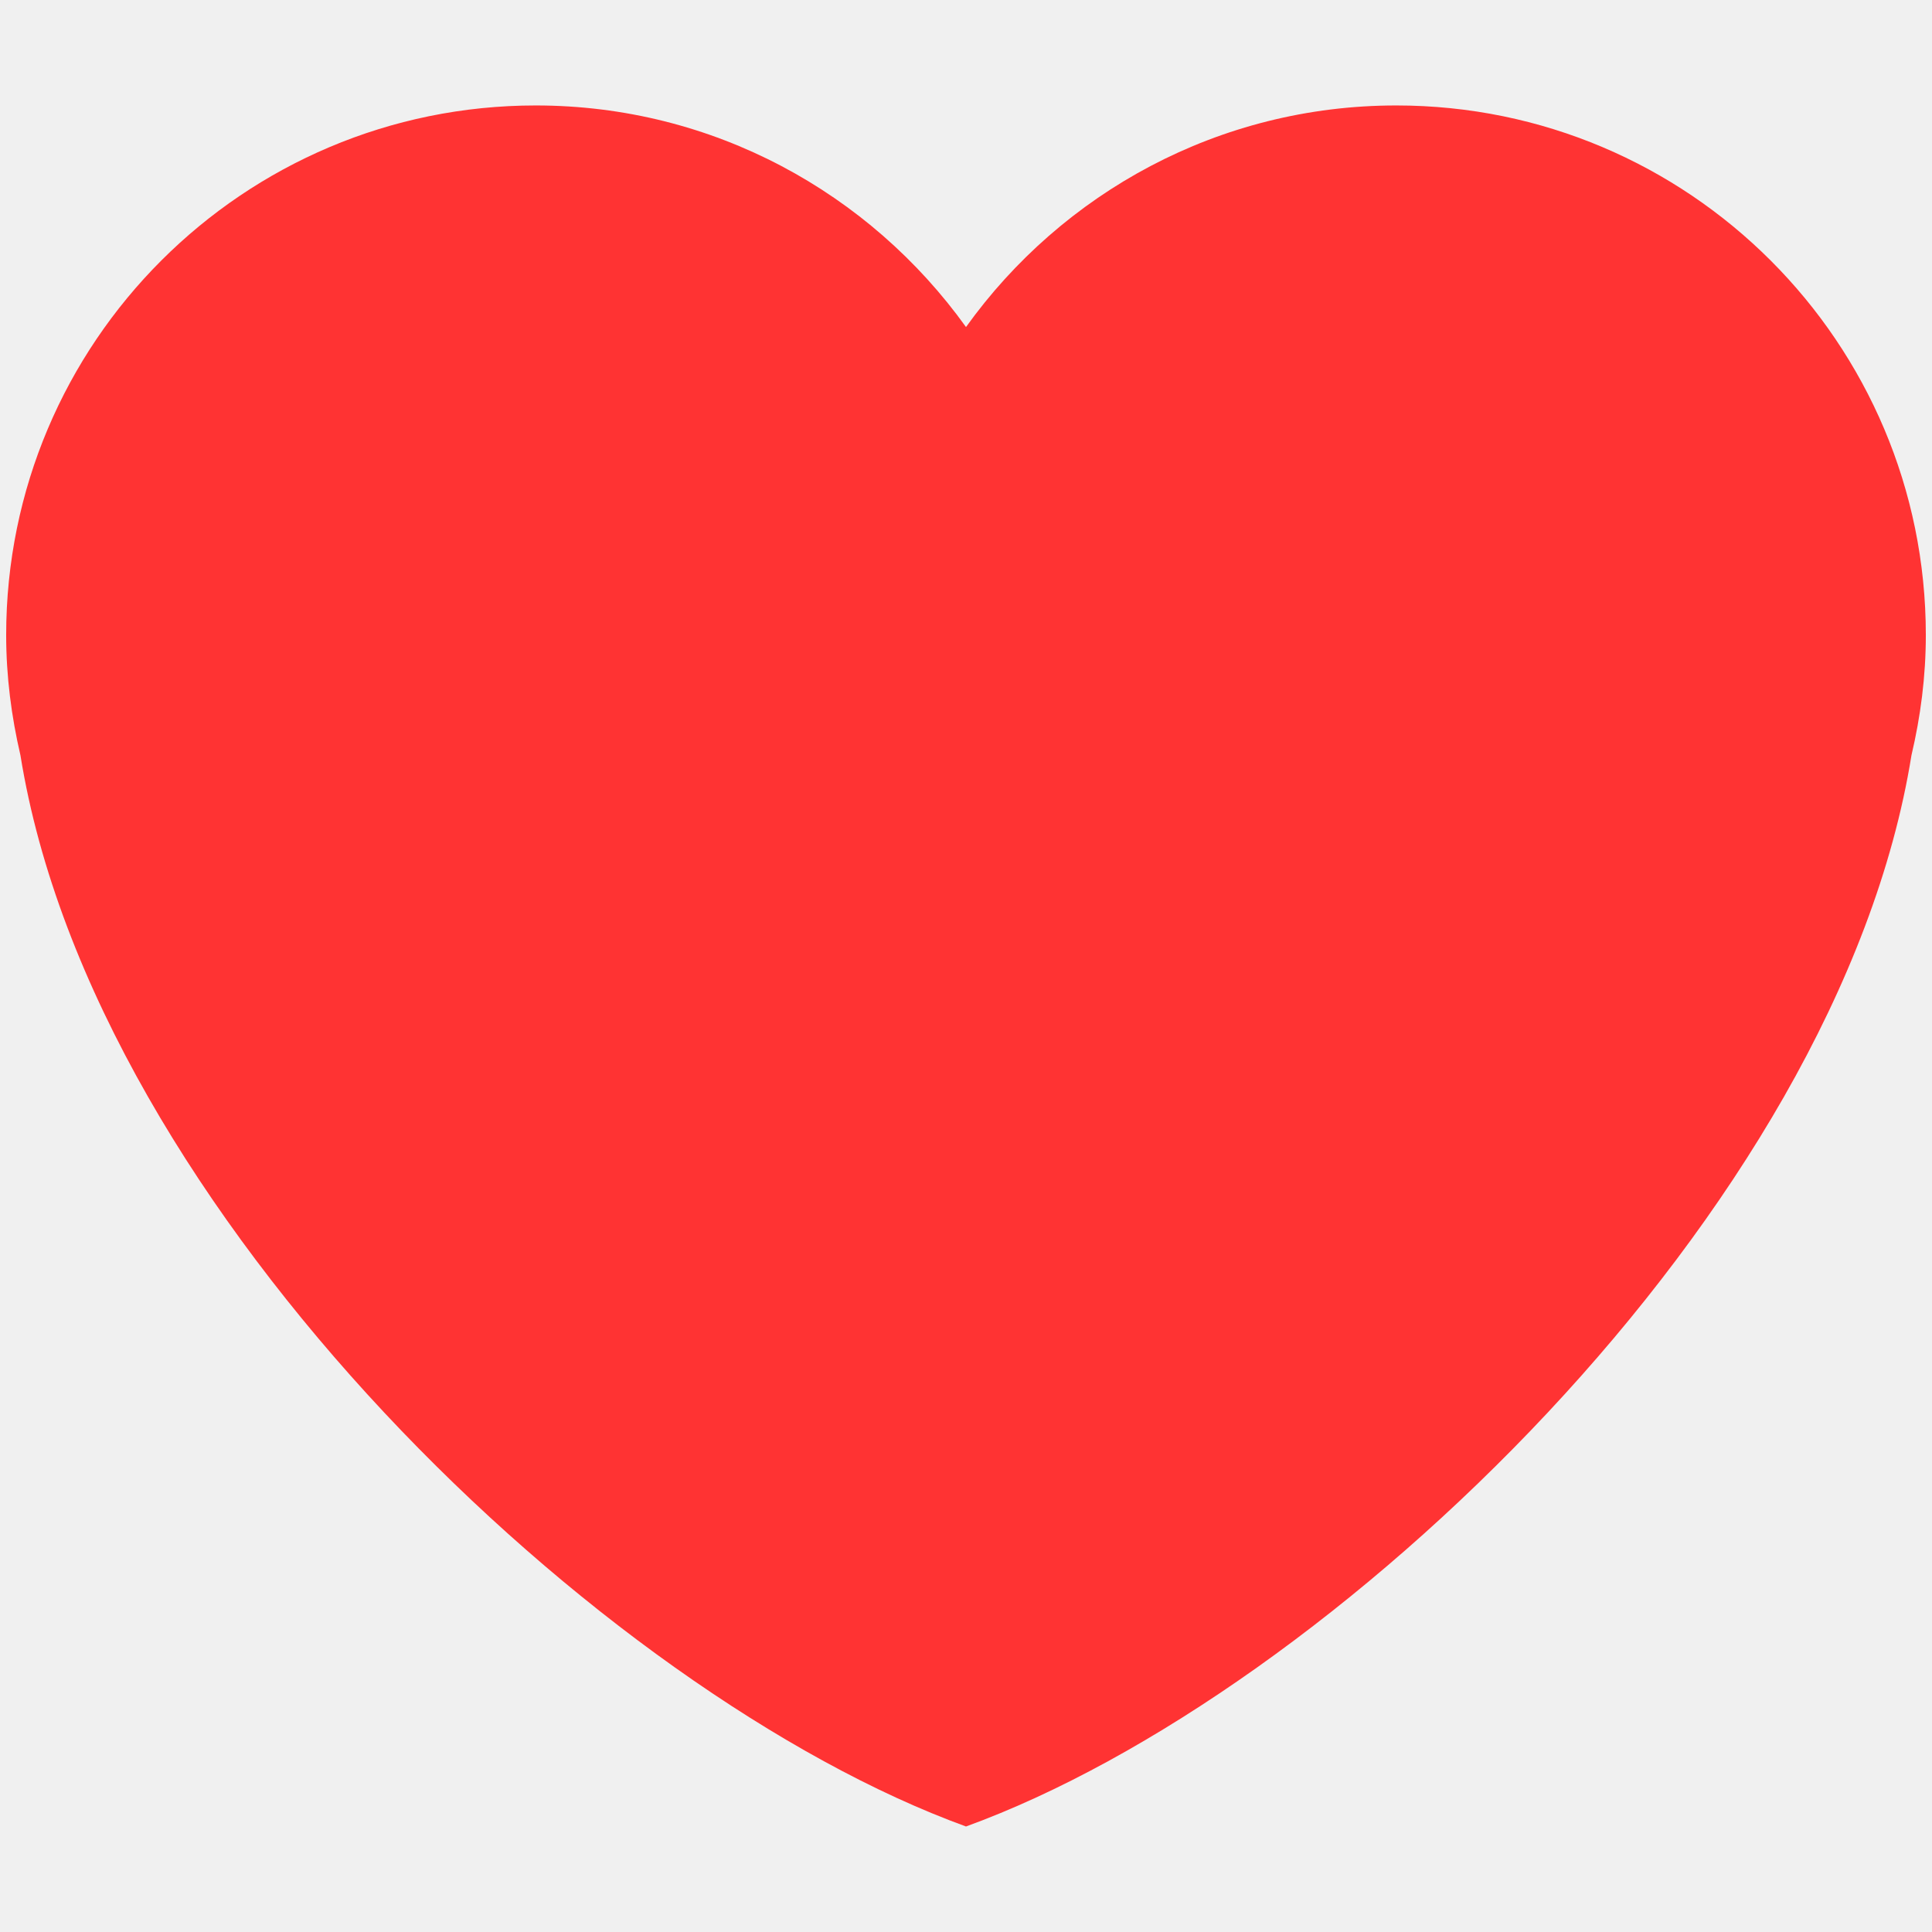
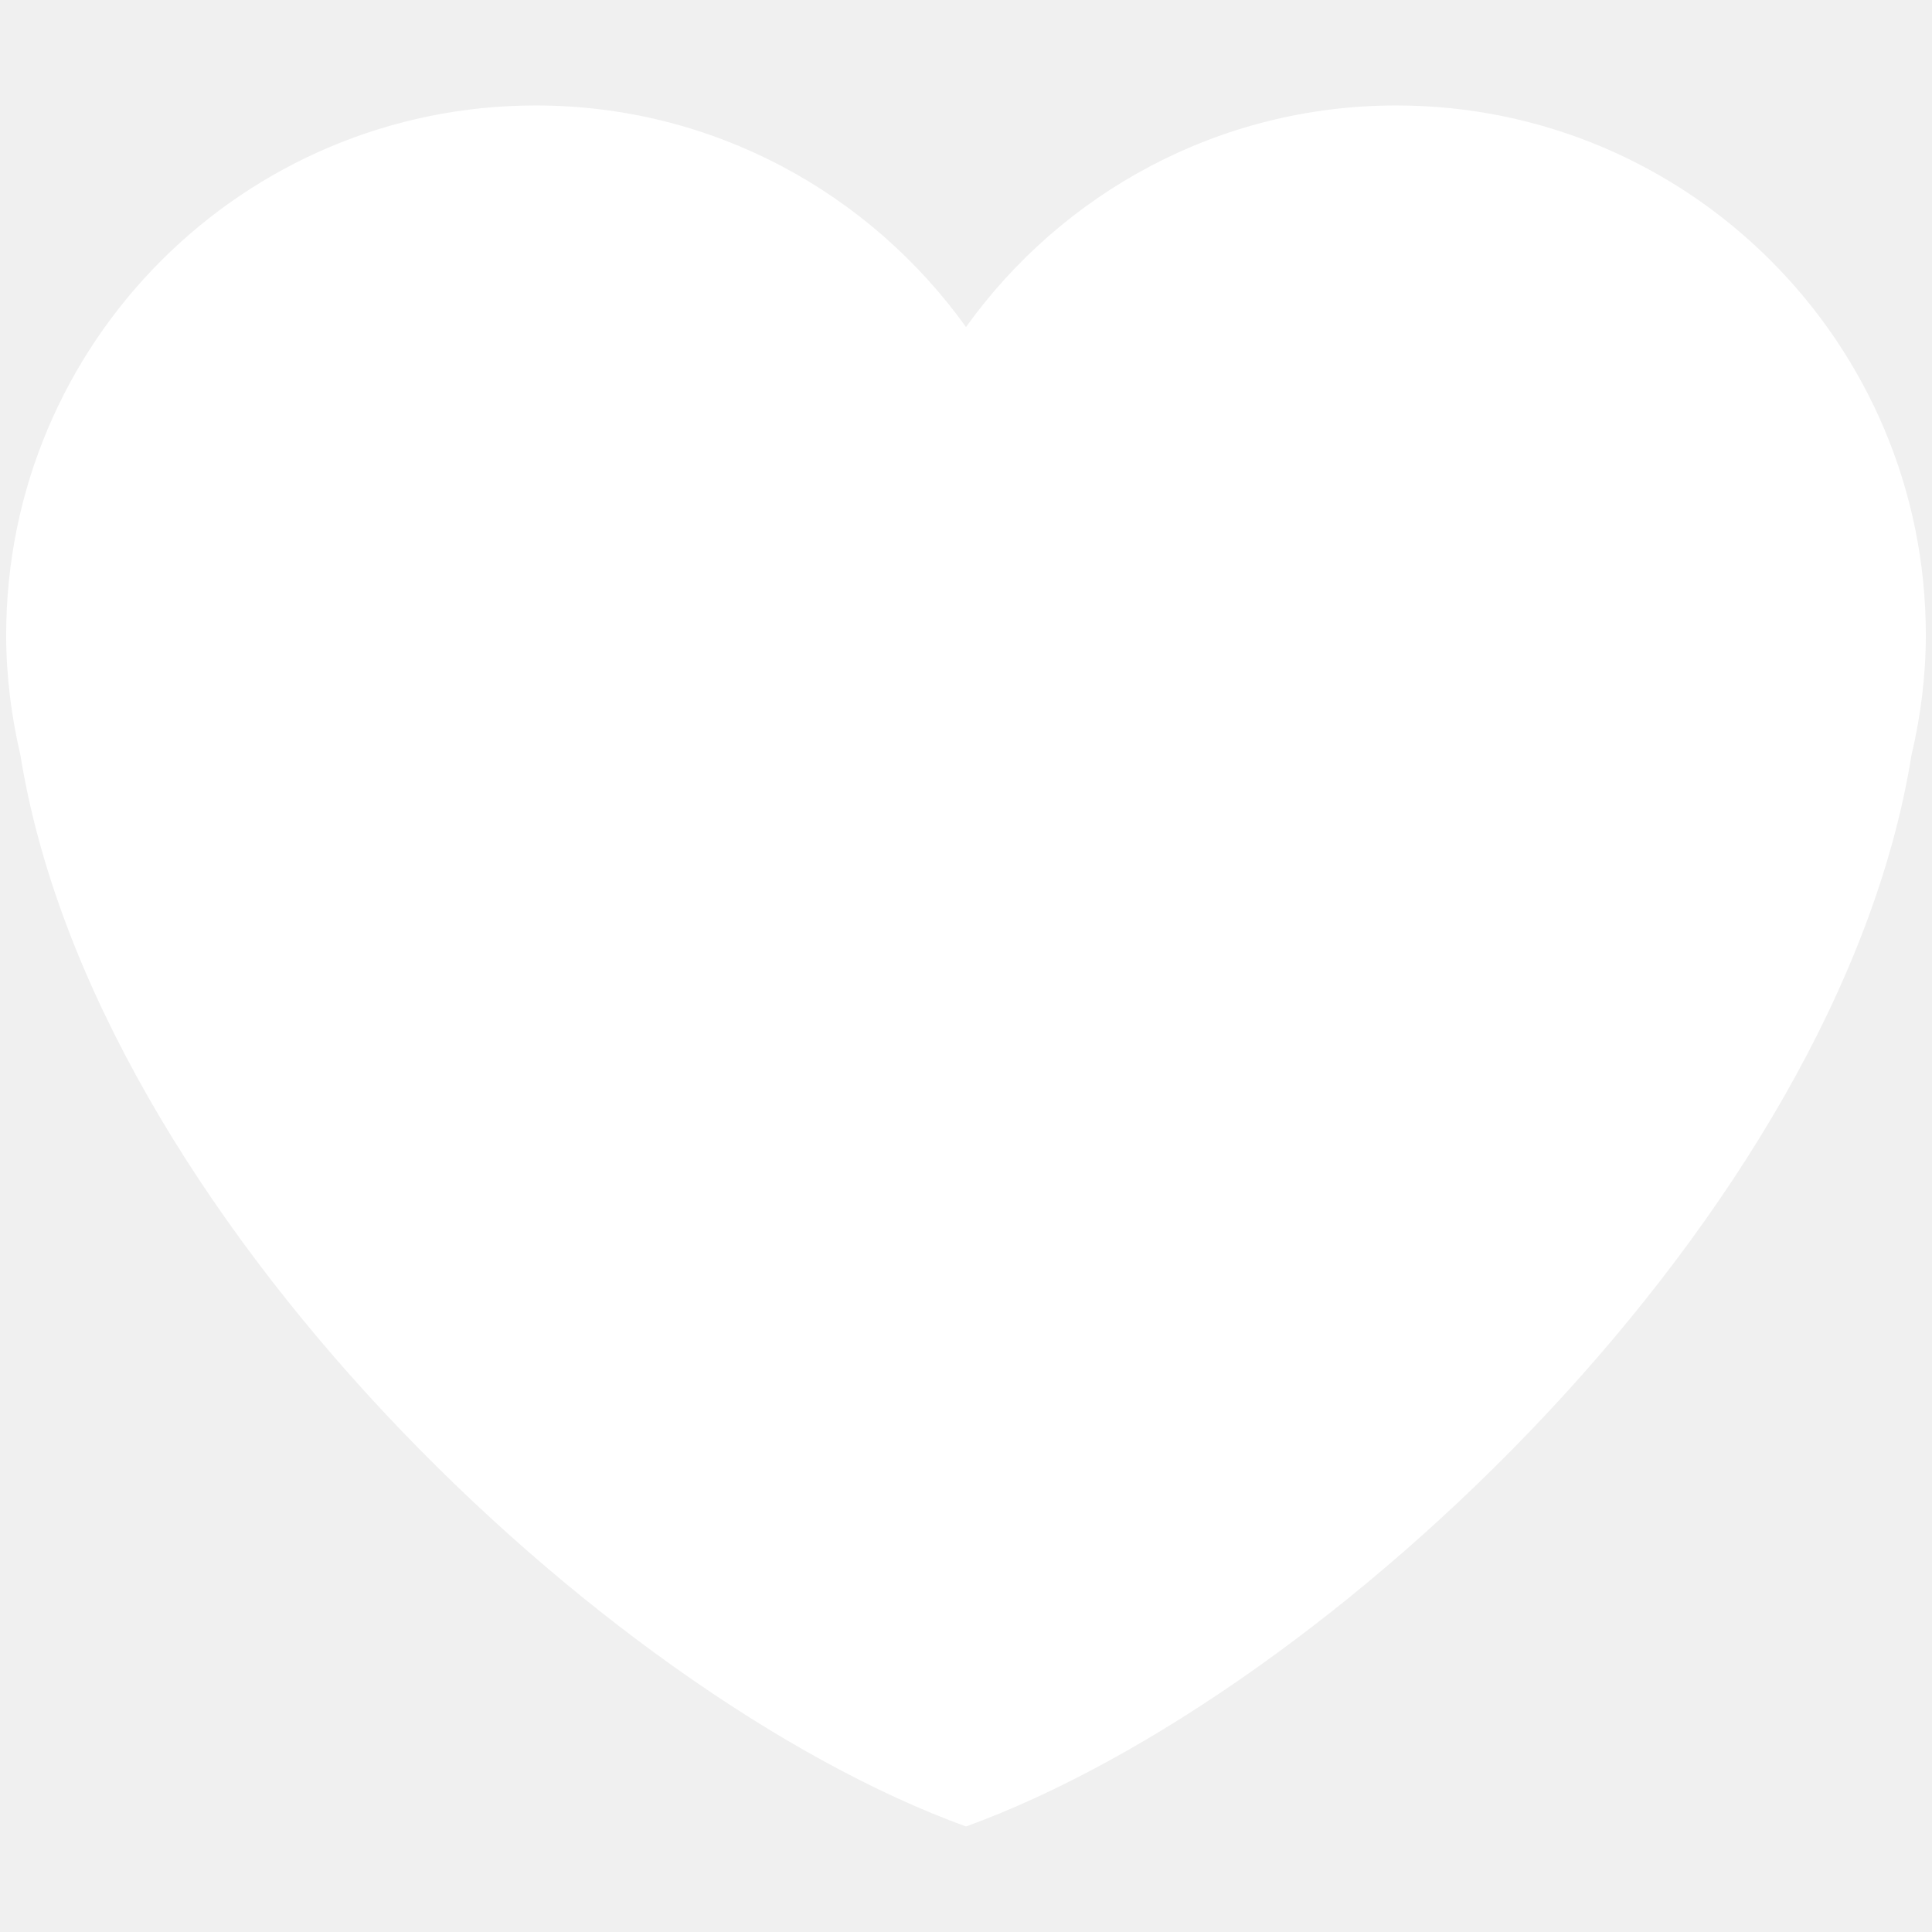
<svg xmlns="http://www.w3.org/2000/svg" viewBox="0 0 36 36">
-   <path fill="#f33" d="M35.885 11.833c0-5.45-4.418-9.868-9.867-9.868-3.308 0-6.227 1.633-8.018 4.129-1.791-2.496-4.71-4.129-8.017-4.129-5.45 0-9.868 4.417-9.868 9.868 0 .772.098 1.52.266 2.241C1.751 22.587 11.216 31.568 18 34.034c6.783-2.466 16.249-11.447 17.617-19.959.17-.721.268-1.469.268-2.242z" />
+   <path fill="#fff" d="M35.885 11.833c0-5.45-4.418-9.868-9.867-9.868-3.308 0-6.227 1.633-8.018 4.129-1.791-2.496-4.71-4.129-8.017-4.129-5.45 0-9.868 4.417-9.868 9.868 0 .772.098 1.52.266 2.241C1.751 22.587 11.216 31.568 18 34.034c6.783-2.466 16.249-11.447 17.617-19.959.17-.721.268-1.469.268-2.242z" />
</svg>
